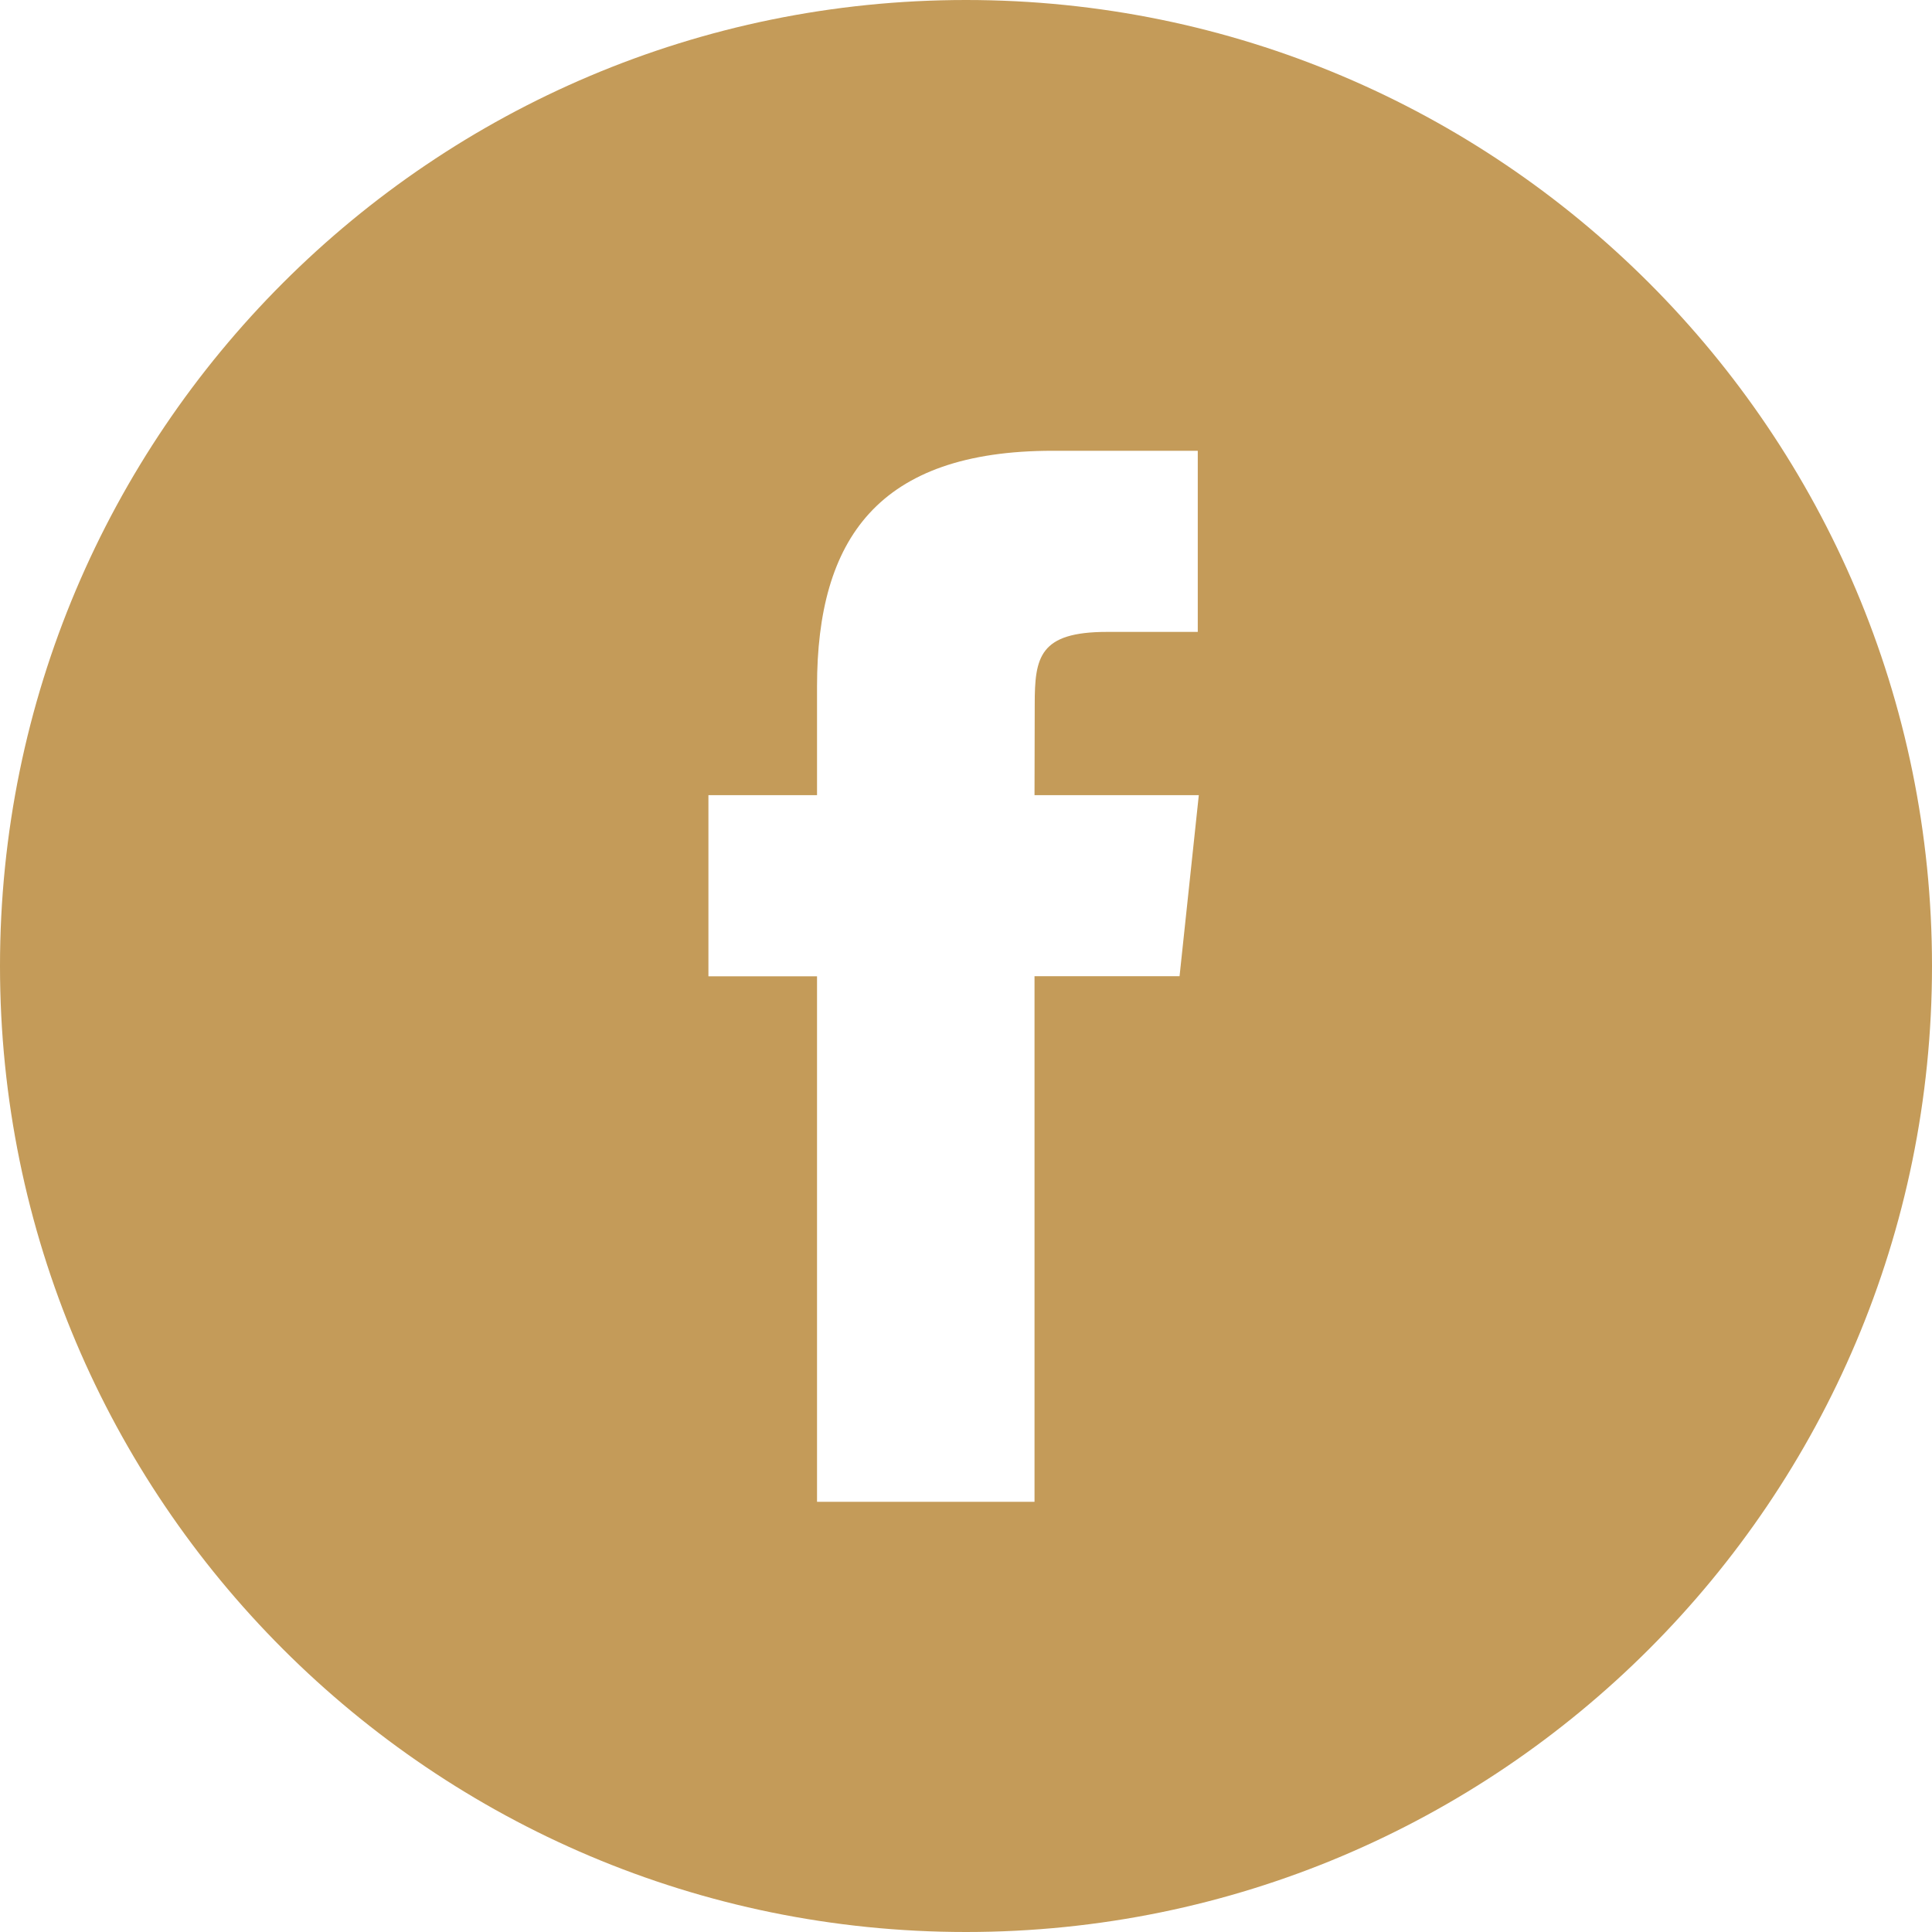
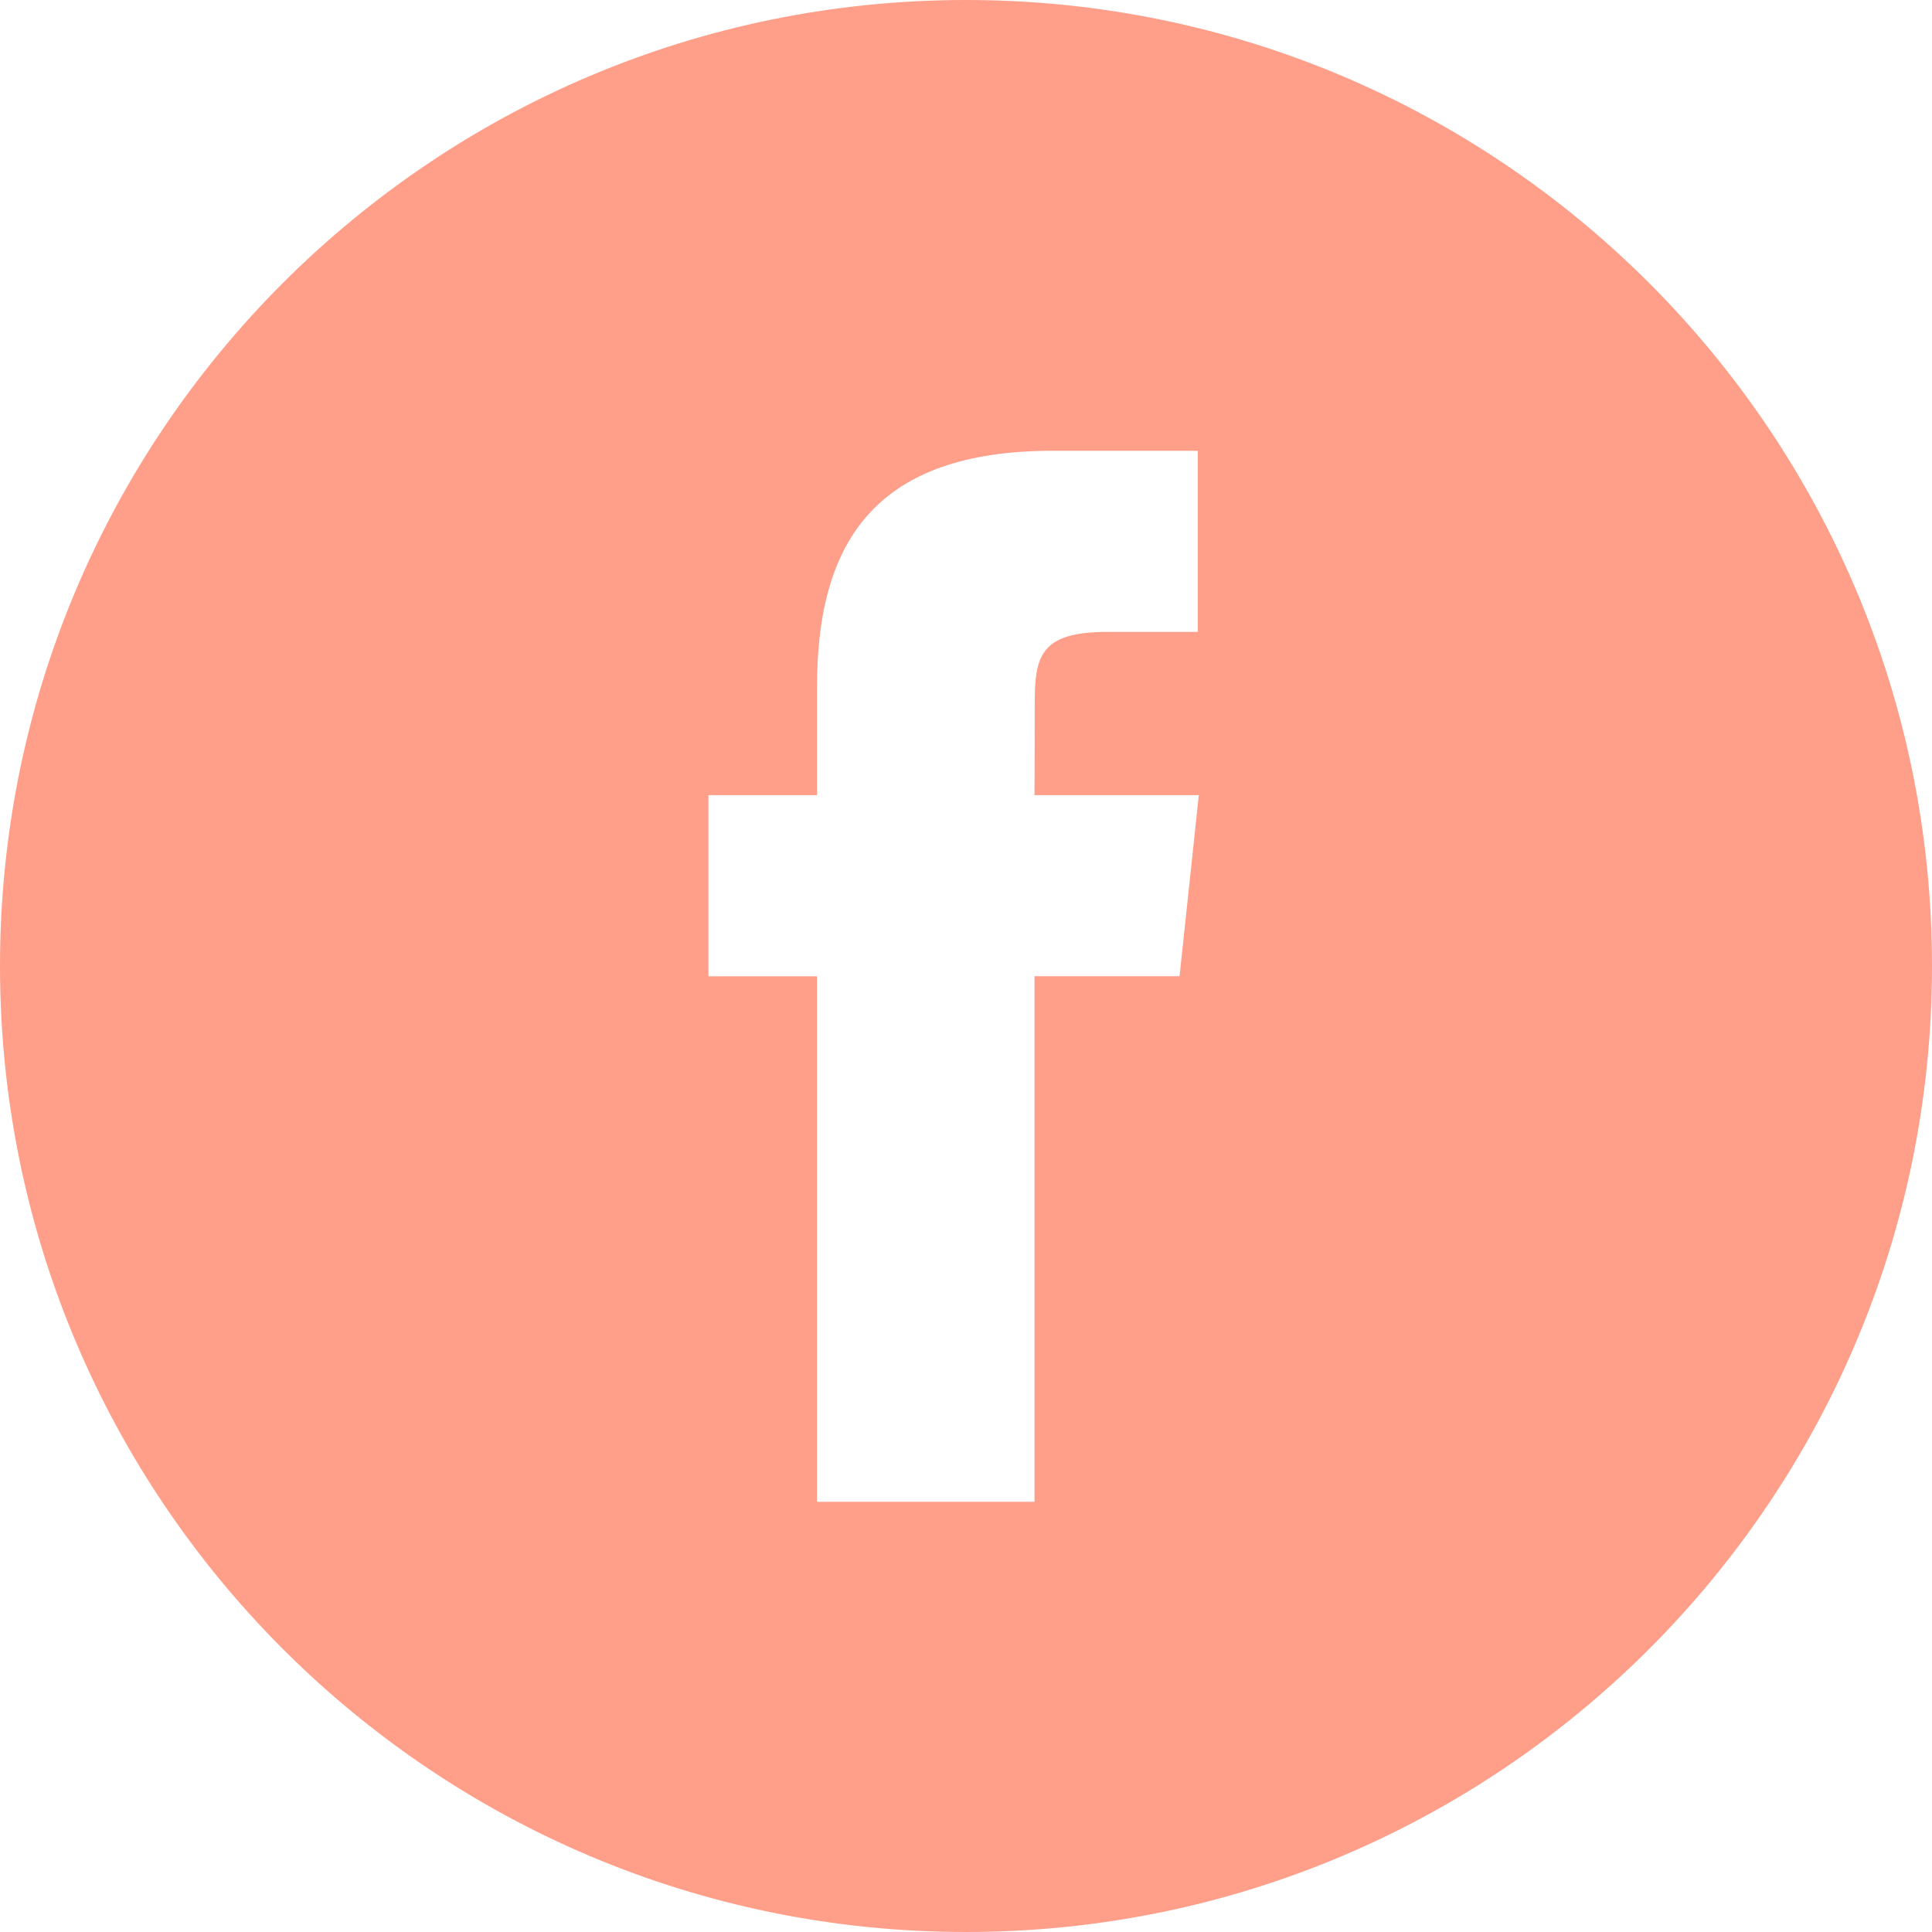
<svg xmlns="http://www.w3.org/2000/svg" width="20px" height="20px" viewBox="0 0 28 28" version="1.1">
  <g id="Page-1" stroke="none" stroke-width="1" fill="transparent" fill-rule="evenodd">
-     <g id="Main" transform="translate(-906, -884)" fill="#c49b59">
+     <g id="Main" transform="translate(-906, -884)" fill="#ff9f89">
      <g id="Footer" transform="translate(0, 718)">
        <g id="Group-2" transform="translate(906, 166)">
          <g id="svg---Facebook">
            <path d="M0,14 C0,6.268 6.268,0 14,0 C21.732,0 28,6.268 28,14 C28,21.732 21.732,28 14,28 C6.268,28 0,21.732 0,14 Z M14.993,21.765 L14.993,14.148 L17.095,14.148 L17.374,11.524 L14.993,11.524 L14.996,10.21 C14.996,9.525 15.061,9.158 16.044,9.158 L17.359,9.158 L17.359,6.533 L15.256,6.533 C12.73,6.533 11.841,7.807 11.841,9.948 L11.841,11.524 L10.267,11.524 L10.267,14.149 L11.841,14.149 L11.841,21.765 L14.993,21.765 Z" id="Combined-Shape" />
          </g>
        </g>
      </g>
    </g>
  </g>
</svg>
